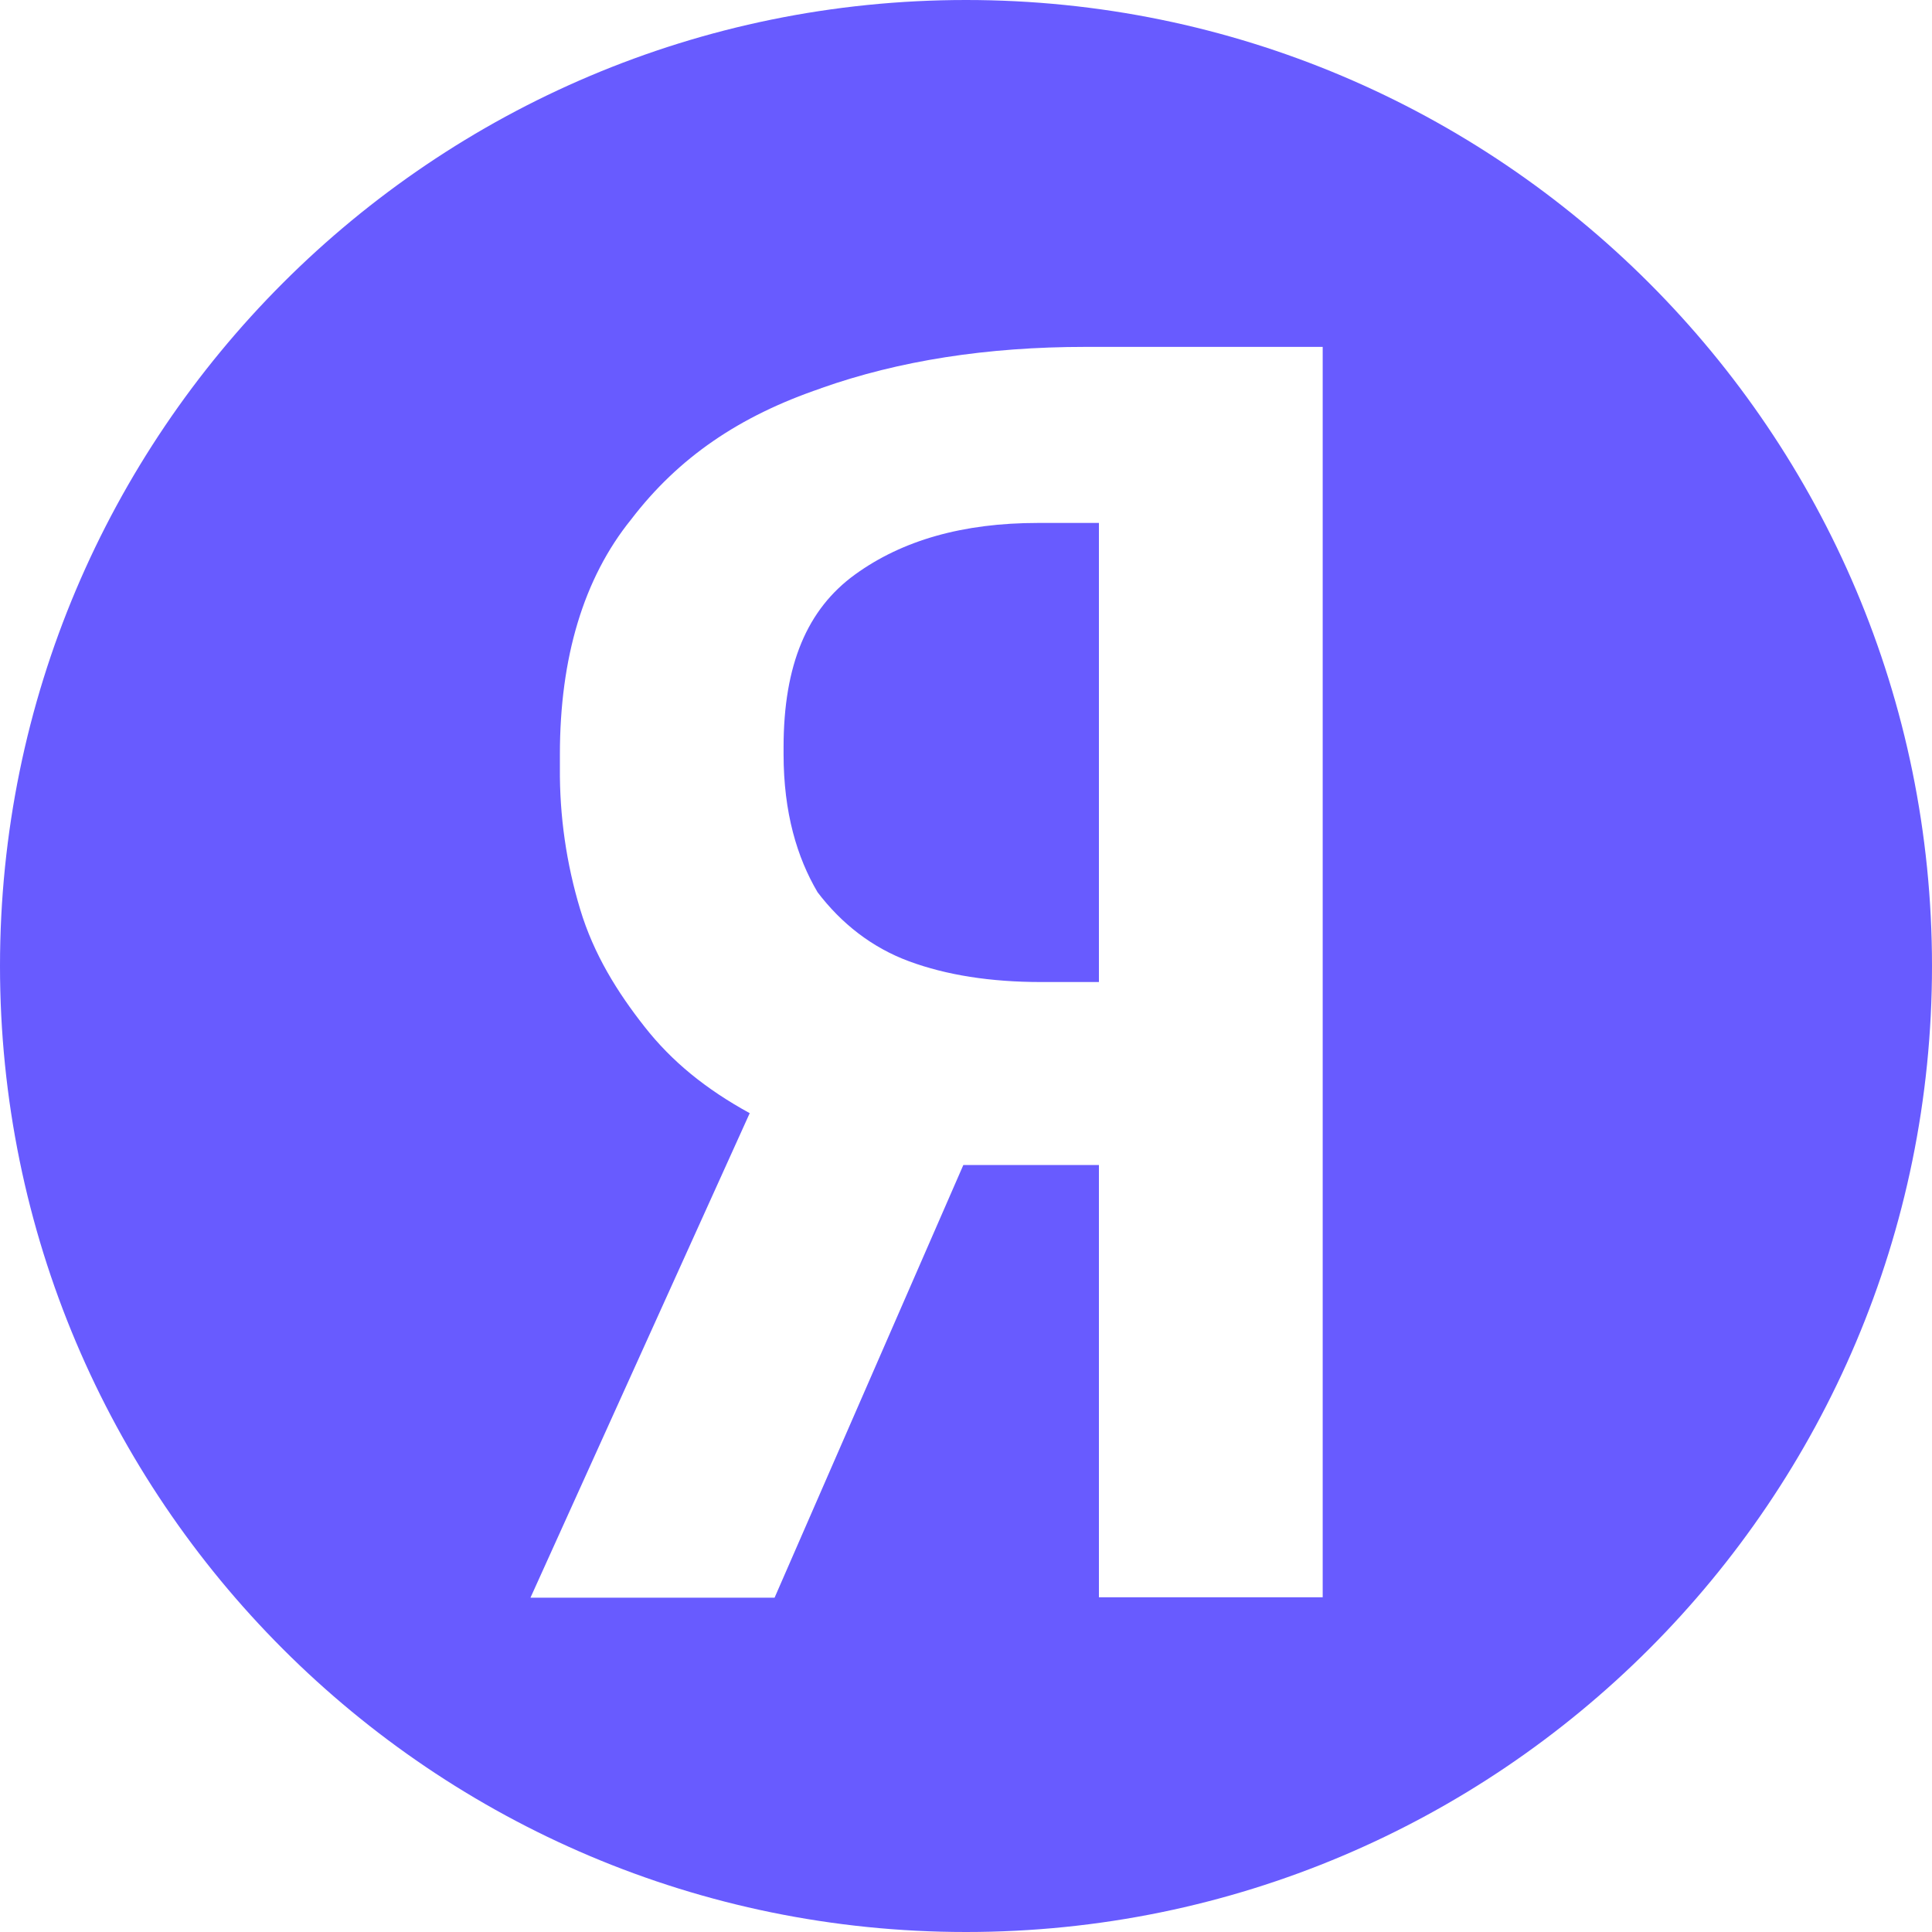
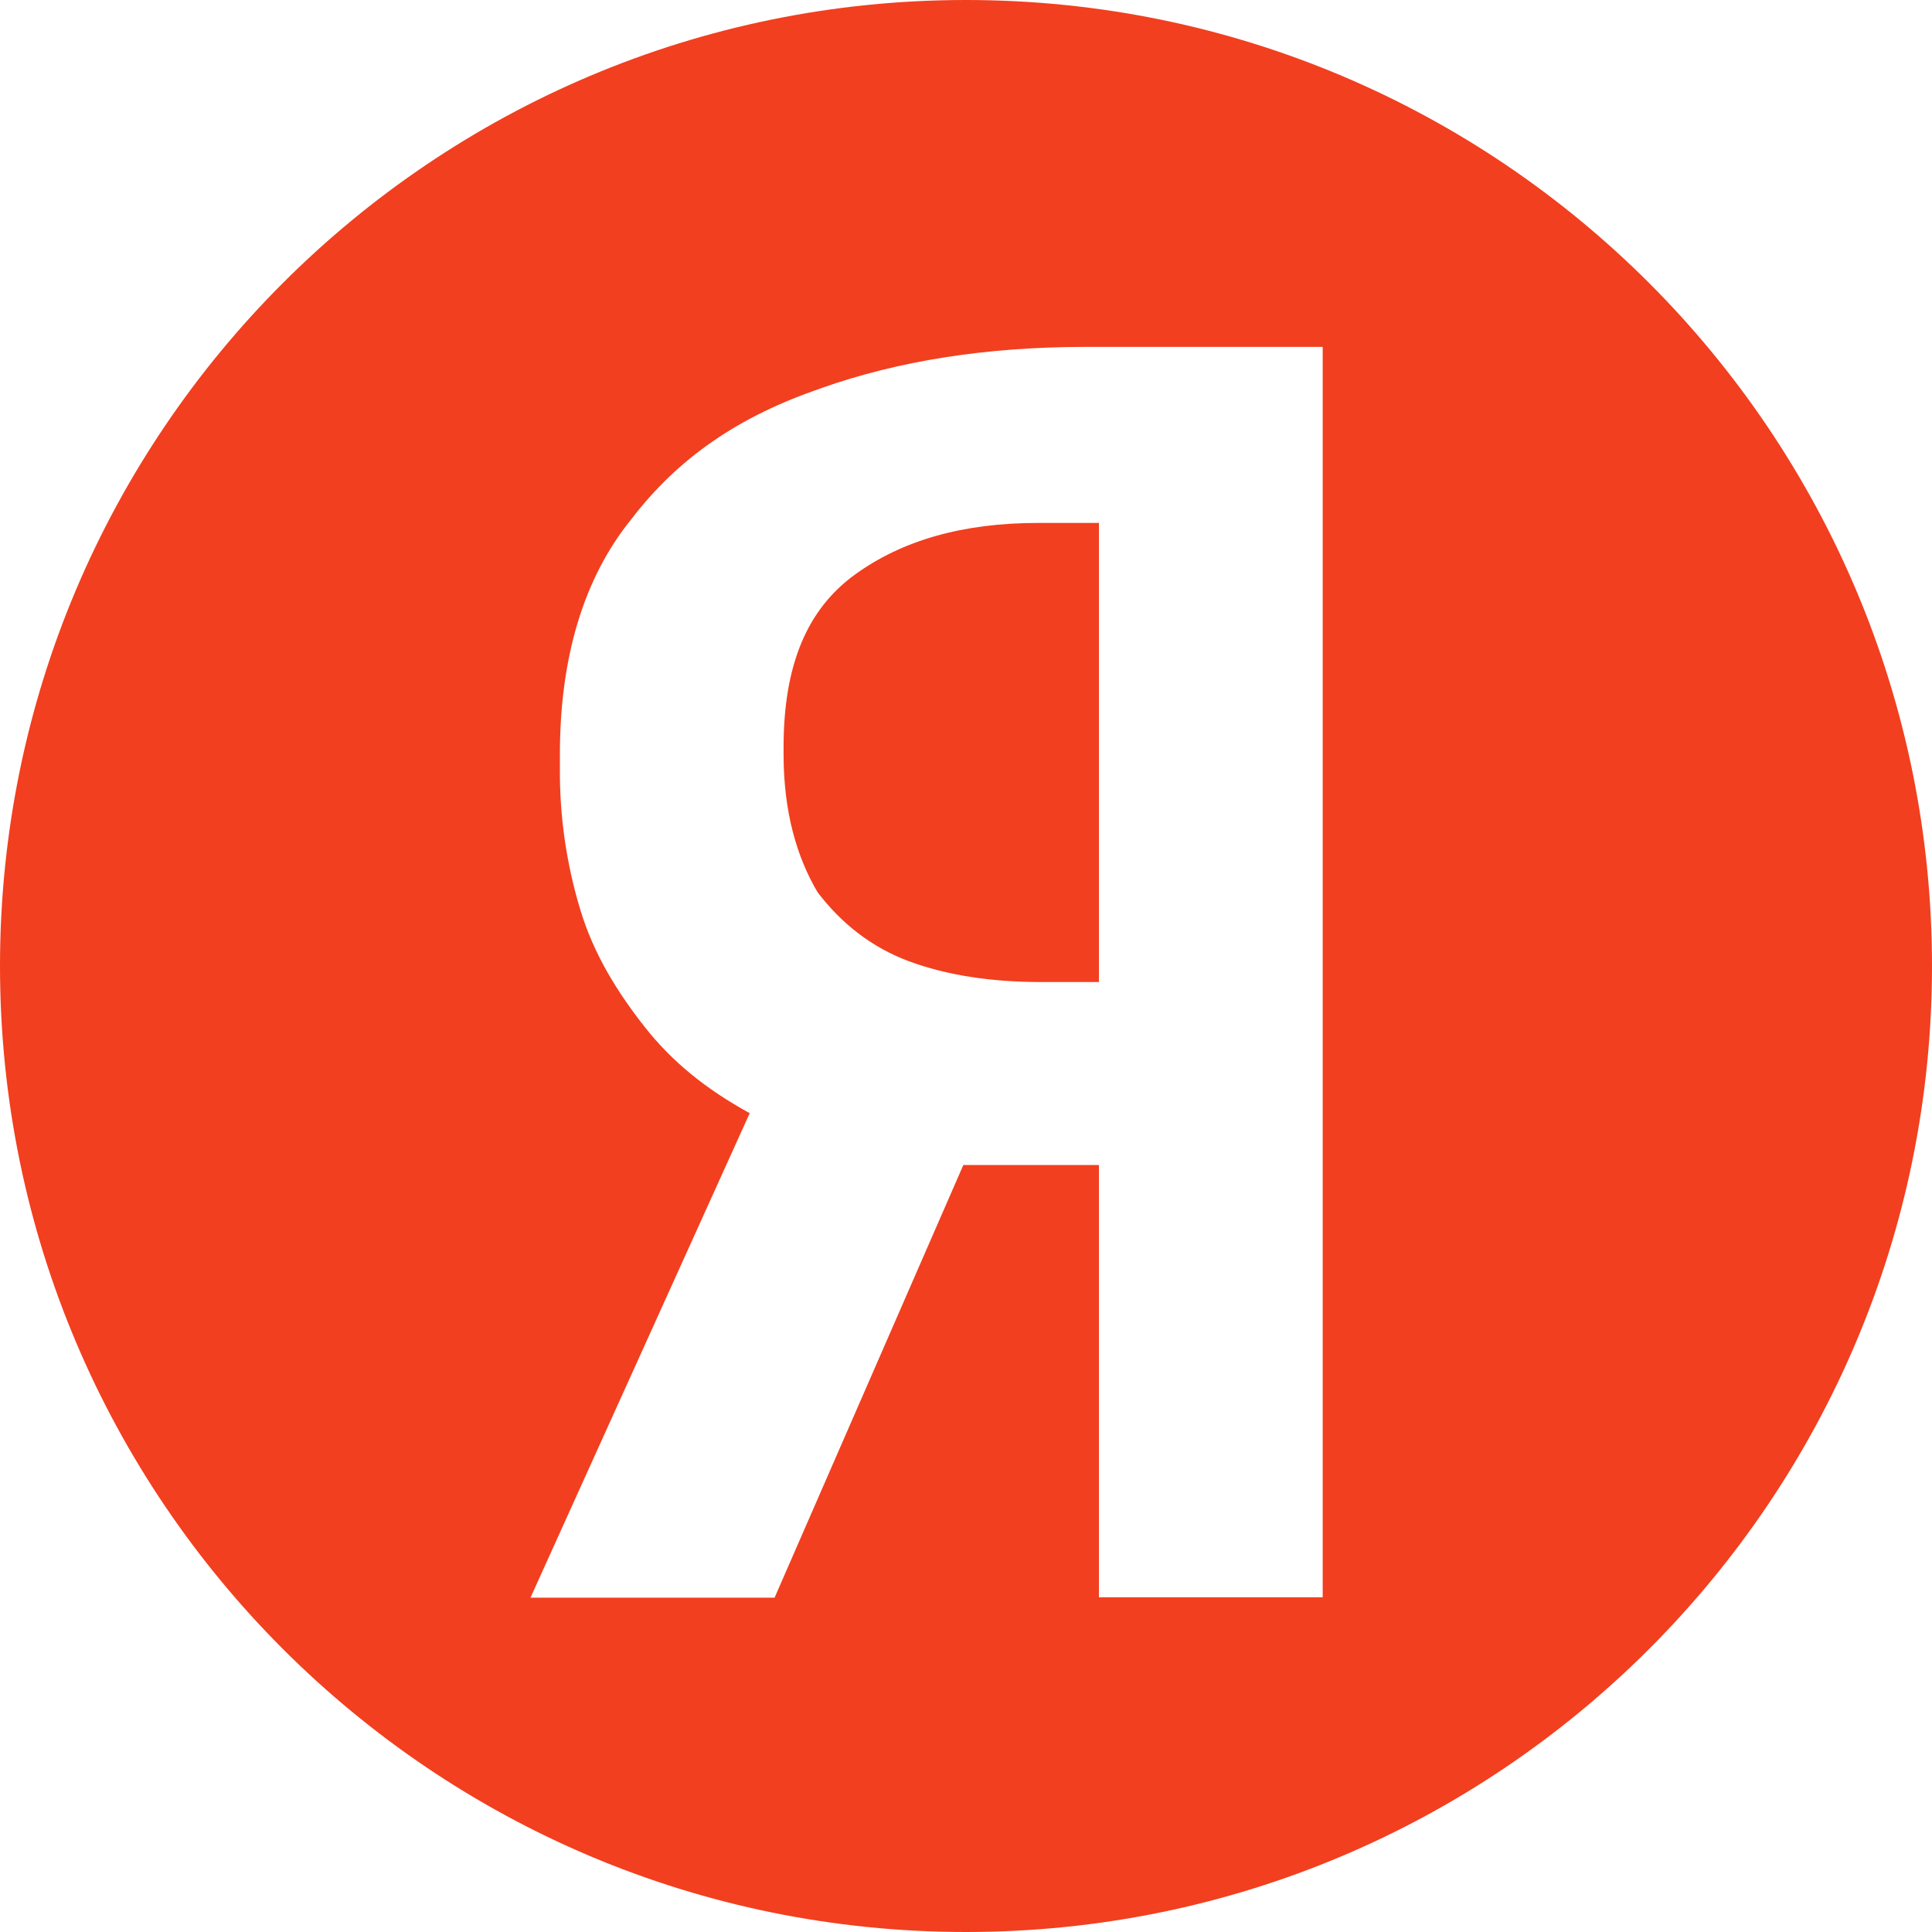
<svg xmlns="http://www.w3.org/2000/svg" width="40" height="40" fill="none">
-   <path d="M20 40c11.045 0 20-8.955 20-20S31.045 0 20 0 0 8.955 0 20s8.955 20 20 20zM16.997 8.038c1.613-.571 3.438-.856 5.475-.856h4.913V33.07h-4.633v-8.95h-2.807l-3.908 8.958h-5.054l4.539-10.031c-.912-.5-1.614-1.072-2.175-1.787-.562-.713-1.054-1.5-1.334-2.43a9.843 9.843 0 01-.421-2.93v-.283c0-2.002.491-3.645 1.473-4.86.983-1.287 2.247-2.145 3.932-2.717v-.002zm1.825 11.865c.771.285 1.683.429 2.736.429h1.194v-9.505h-1.264c-1.545 0-2.806.356-3.79 1.071-.983.715-1.475 1.859-1.475 3.574v.143c0 1.215.282 2.143.704 2.858.49.644 1.121 1.144 1.895 1.43z" fill="#685BFF" />
+   <path d="M20 40c11.045 0 20-8.955 20-20S31.045 0 20 0 0 8.955 0 20s8.955 20 20 20zM16.997 8.038c1.613-.571 3.438-.856 5.475-.856h4.913V33.07h-4.633v-8.95h-2.807l-3.908 8.958h-5.054l4.539-10.031c-.912-.5-1.614-1.072-2.175-1.787-.562-.713-1.054-1.5-1.334-2.43a9.843 9.843 0 01-.421-2.93v-.283c0-2.002.491-3.645 1.473-4.86.983-1.287 2.247-2.145 3.932-2.717v-.002zm1.825 11.865c.771.285 1.683.429 2.736.429h1.194v-9.505h-1.264c-1.545 0-2.806.356-3.79 1.071-.983.715-1.475 1.859-1.475 3.574v.143c0 1.215.282 2.143.704 2.858.49.644 1.121 1.144 1.895 1.43z" fill="#F23F1F" />
</svg>
